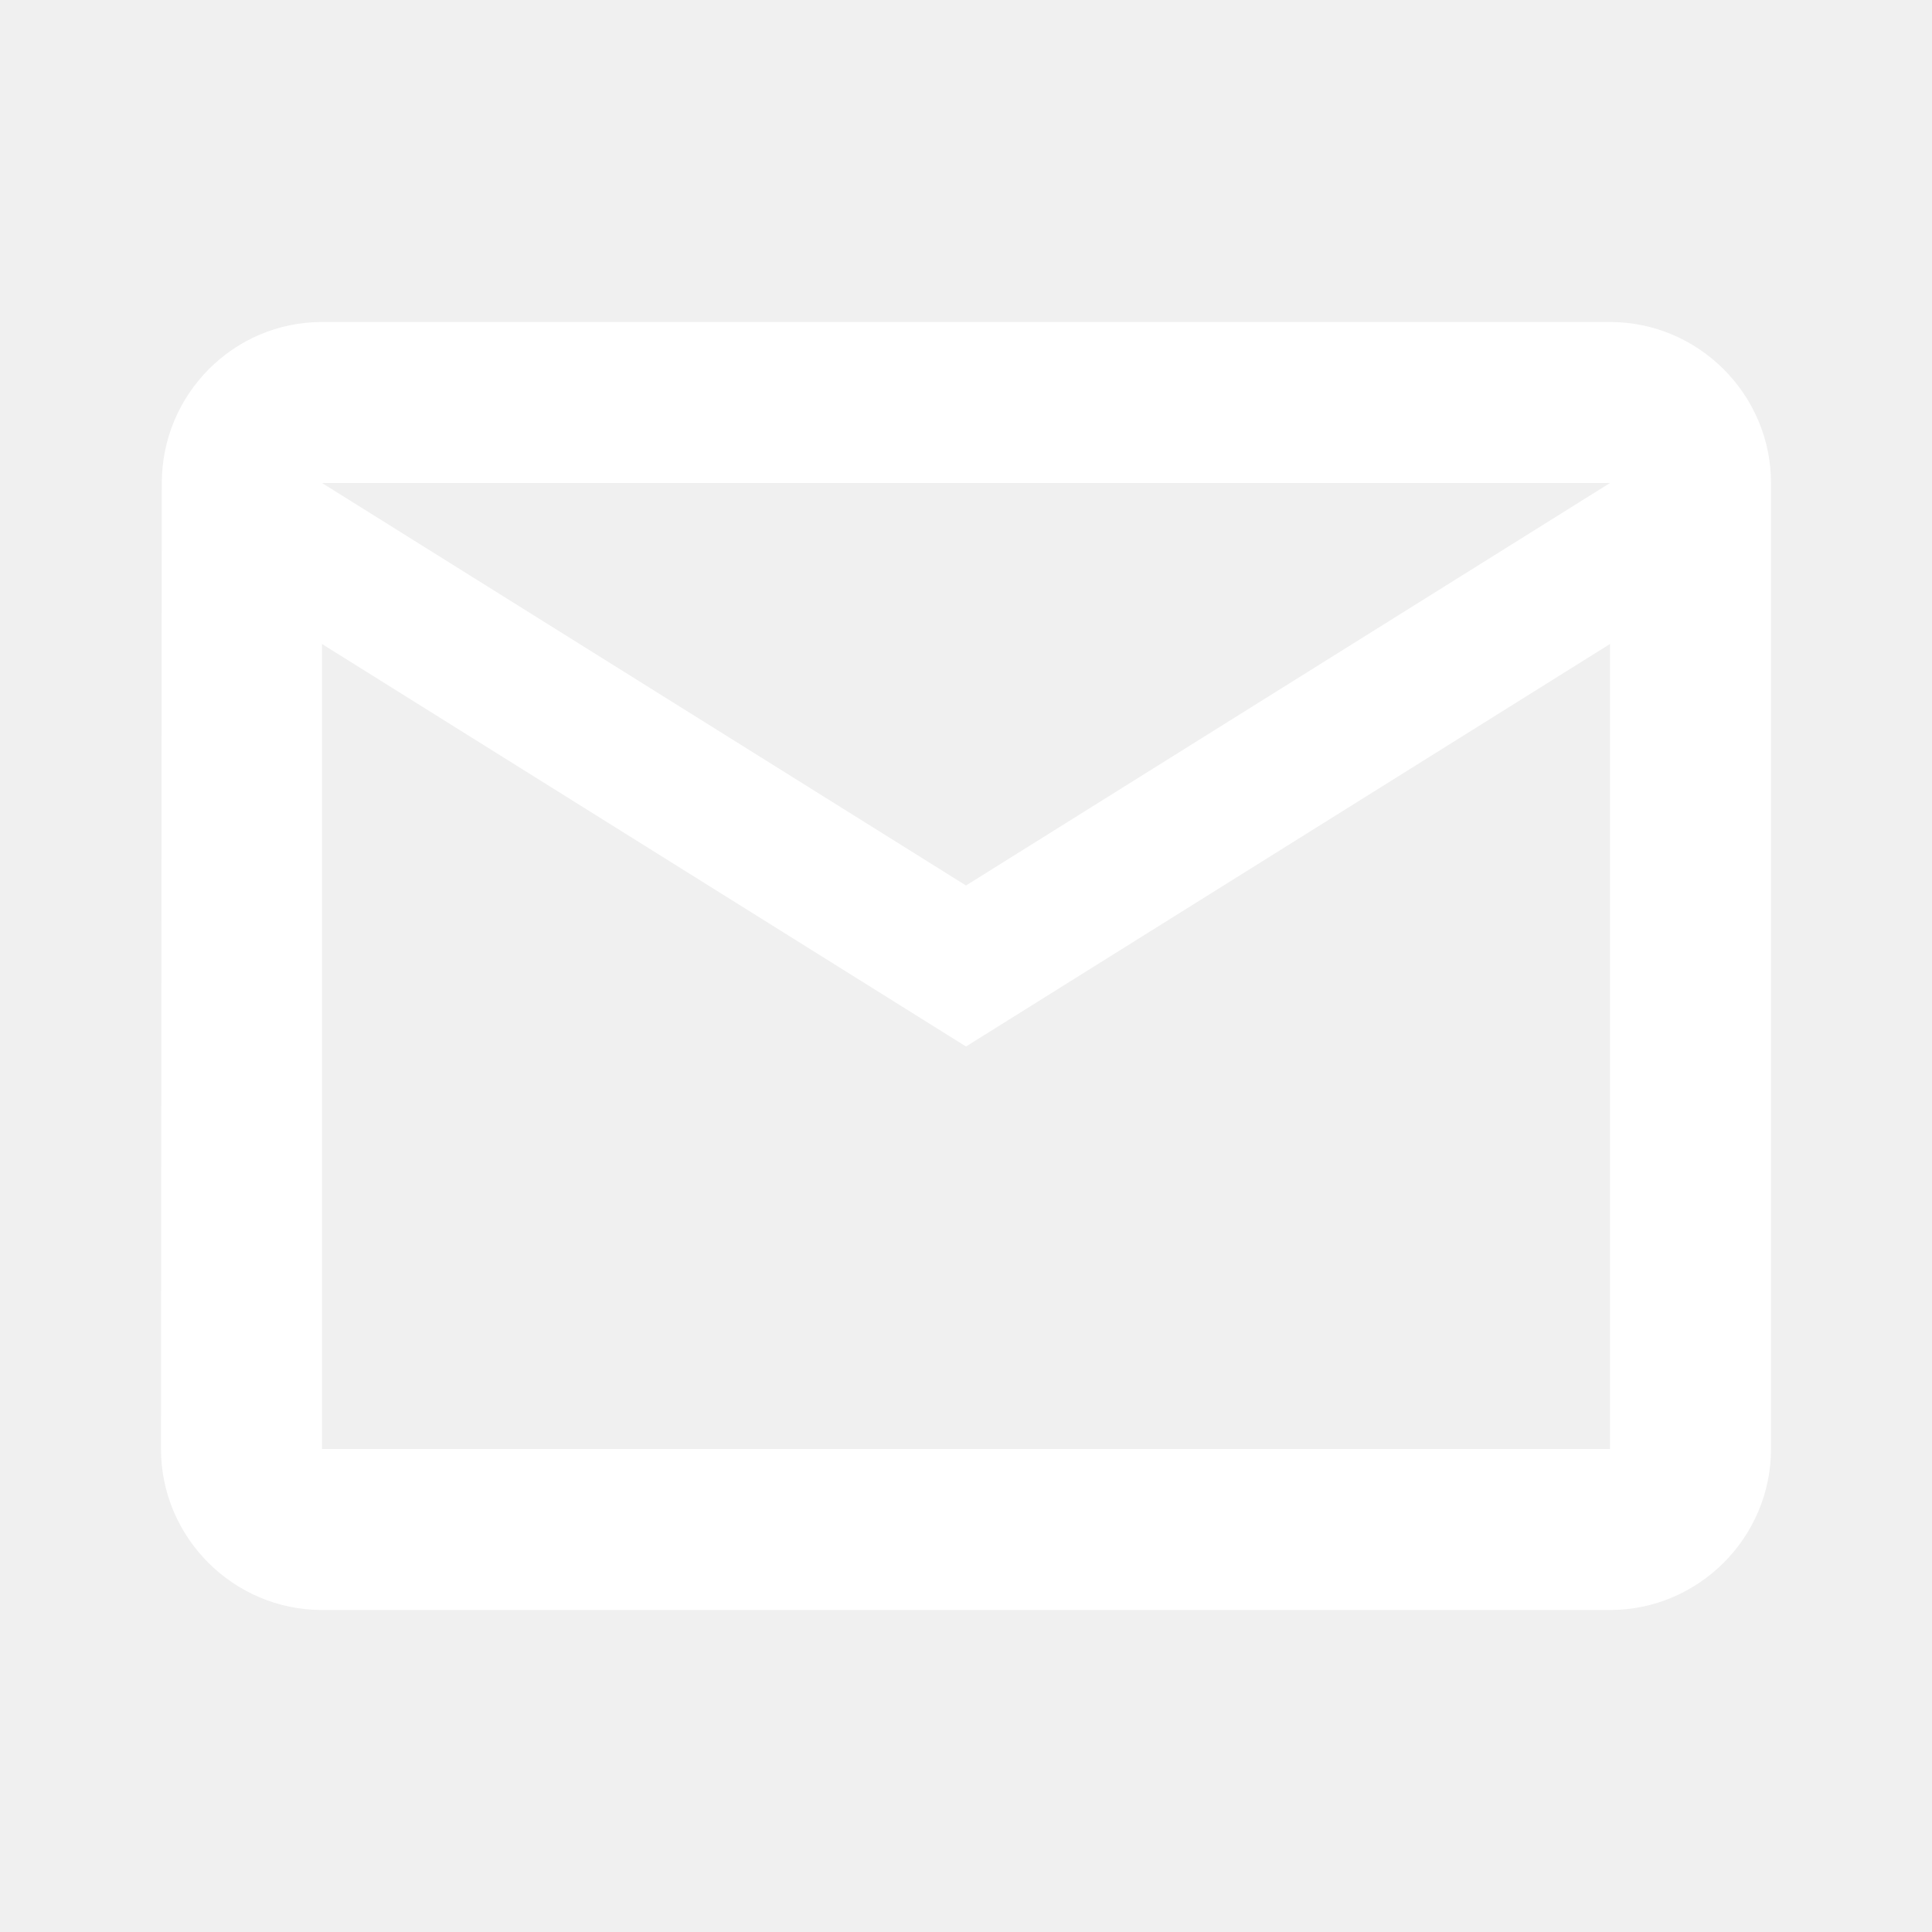
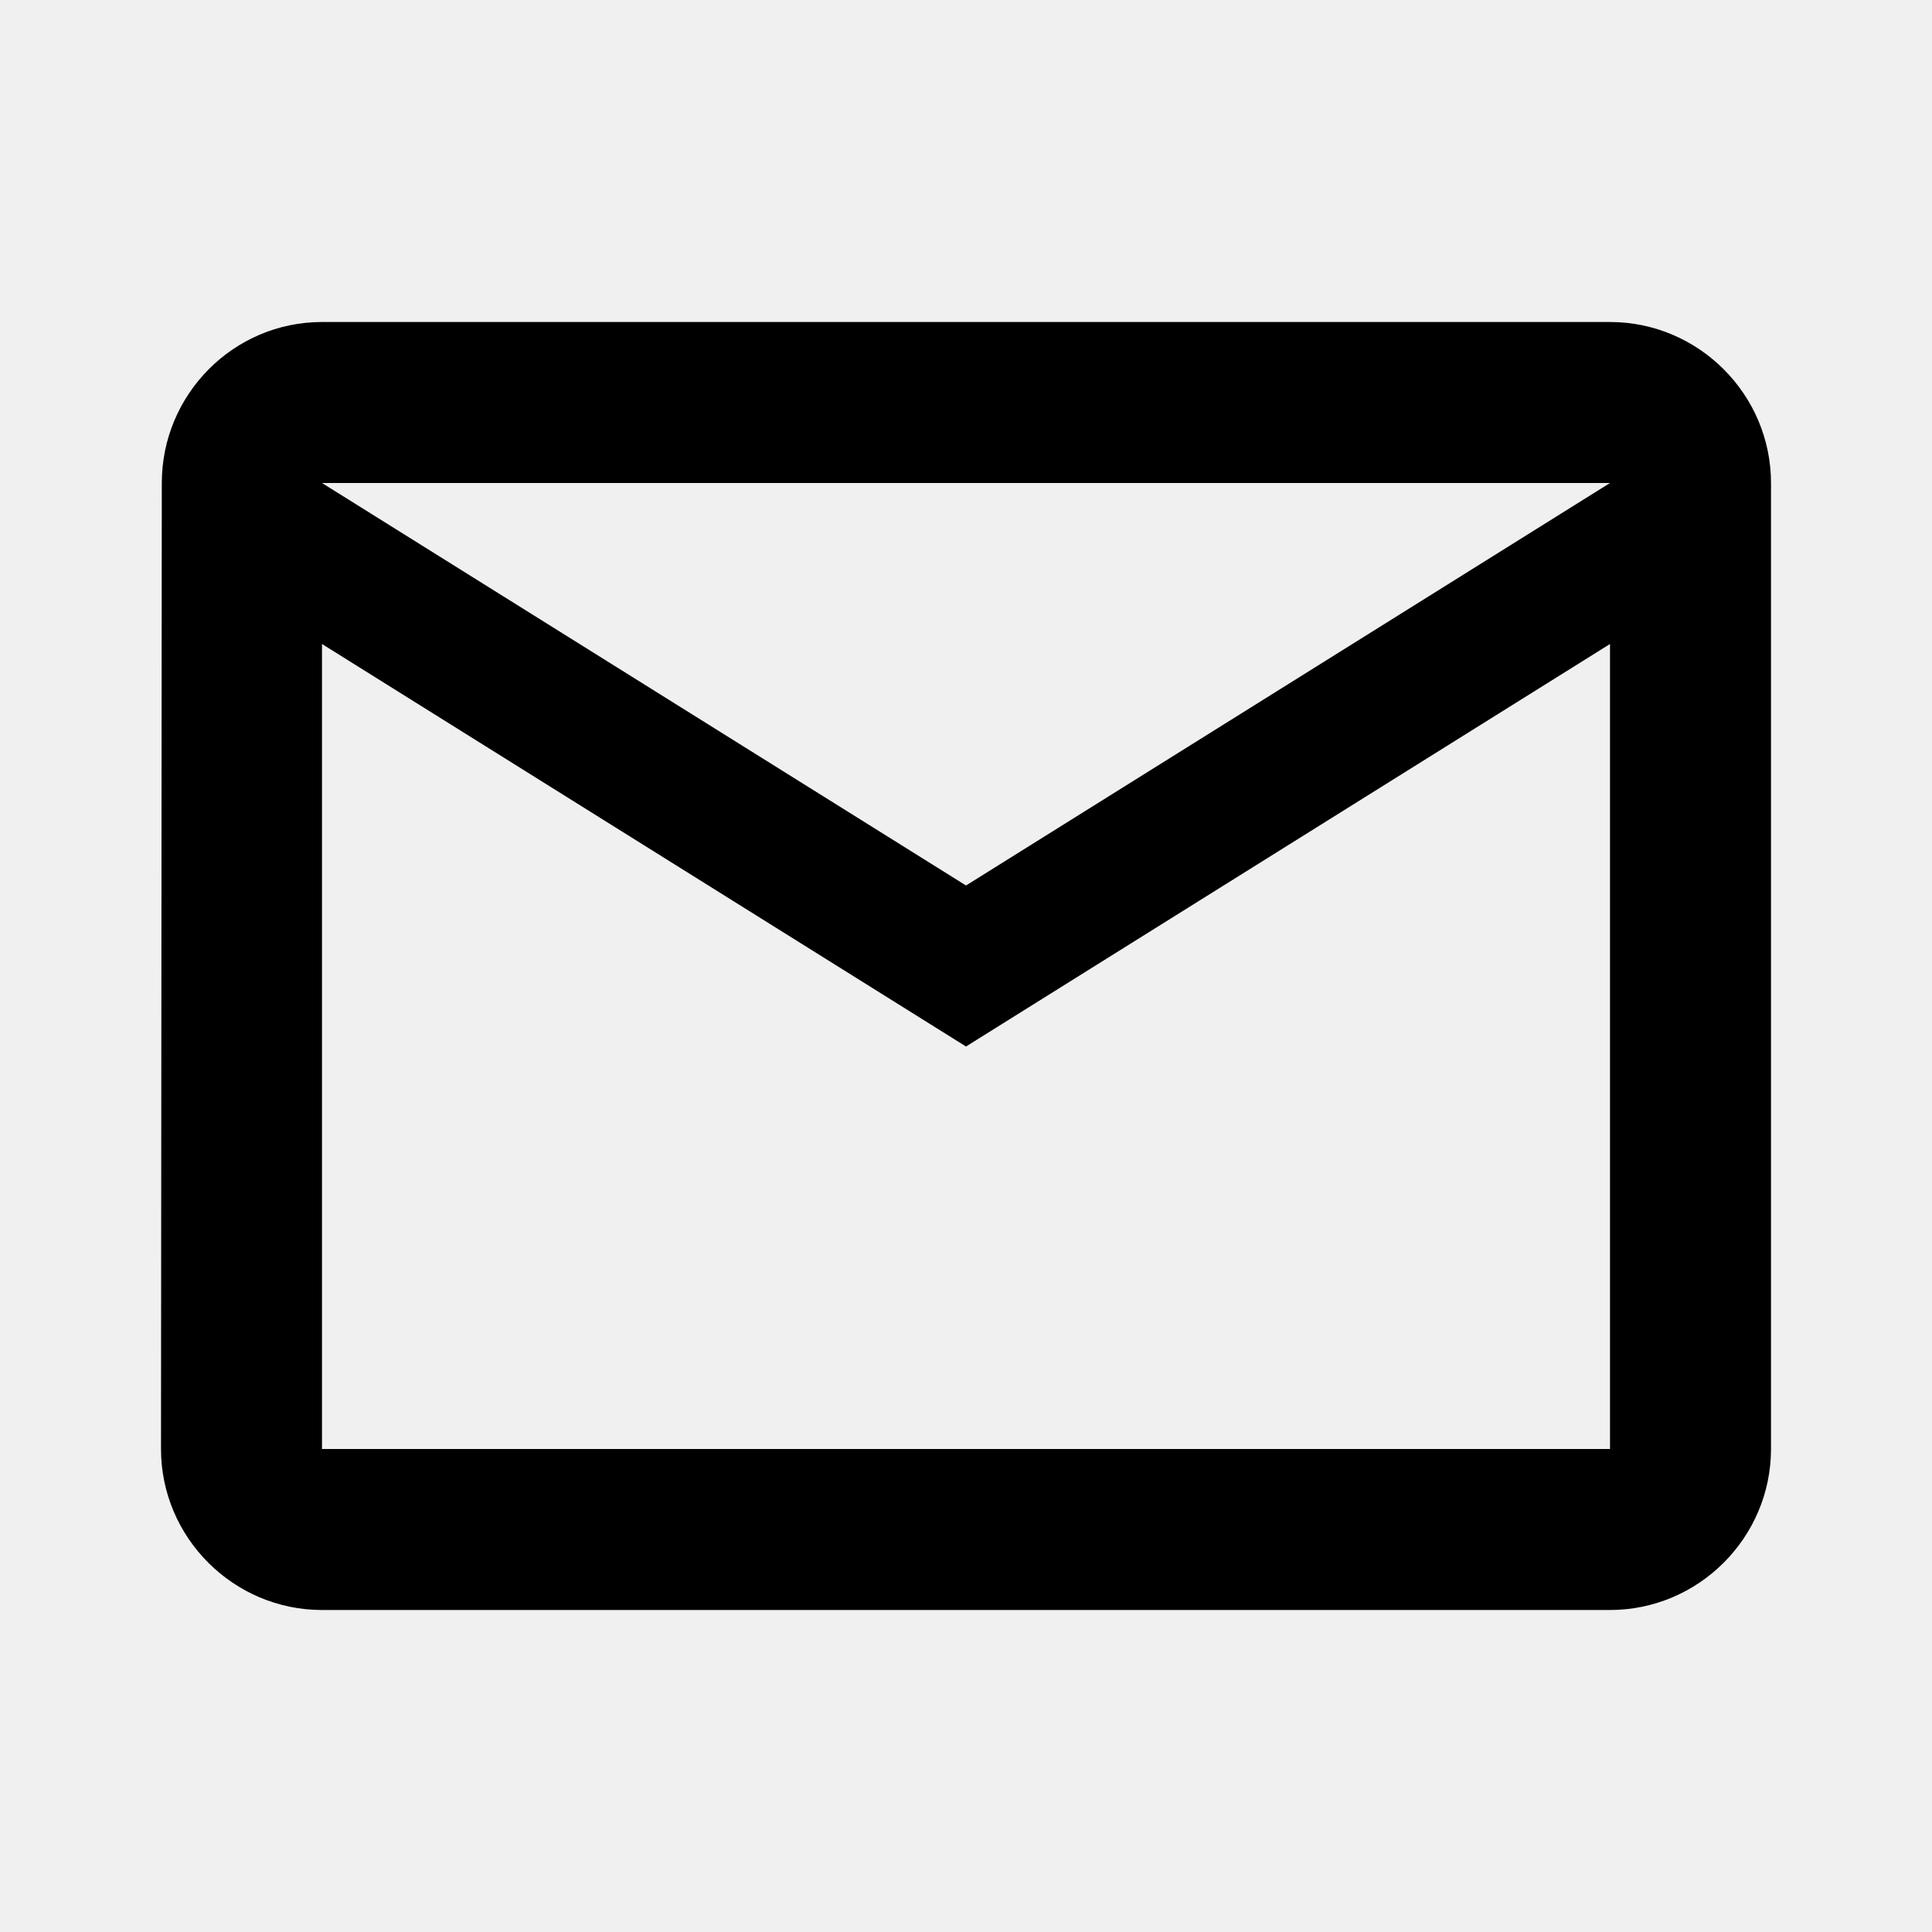
- <svg xmlns="http://www.w3.org/2000/svg" fill="#FFFFFF" height="24" viewBox="0 0 24 24" width="24">
+ <svg xmlns="http://www.w3.org/2000/svg" height="24" viewBox="0 0 24 24" width="24">
  <path d="M0 0h24v24H0z" fill="none" />
  <path d="M20 4H4c-1.1 0-1.99.9-1.99 2L2 18c0 1.1.9 2 2 2h16c1.1 0 2-.9 2-2V6c0-1.1-.9-2-2-2zm0 14H4V8l8 5 8-5v10zm-8-7L4 6h16l-8 5z" />
</svg>
